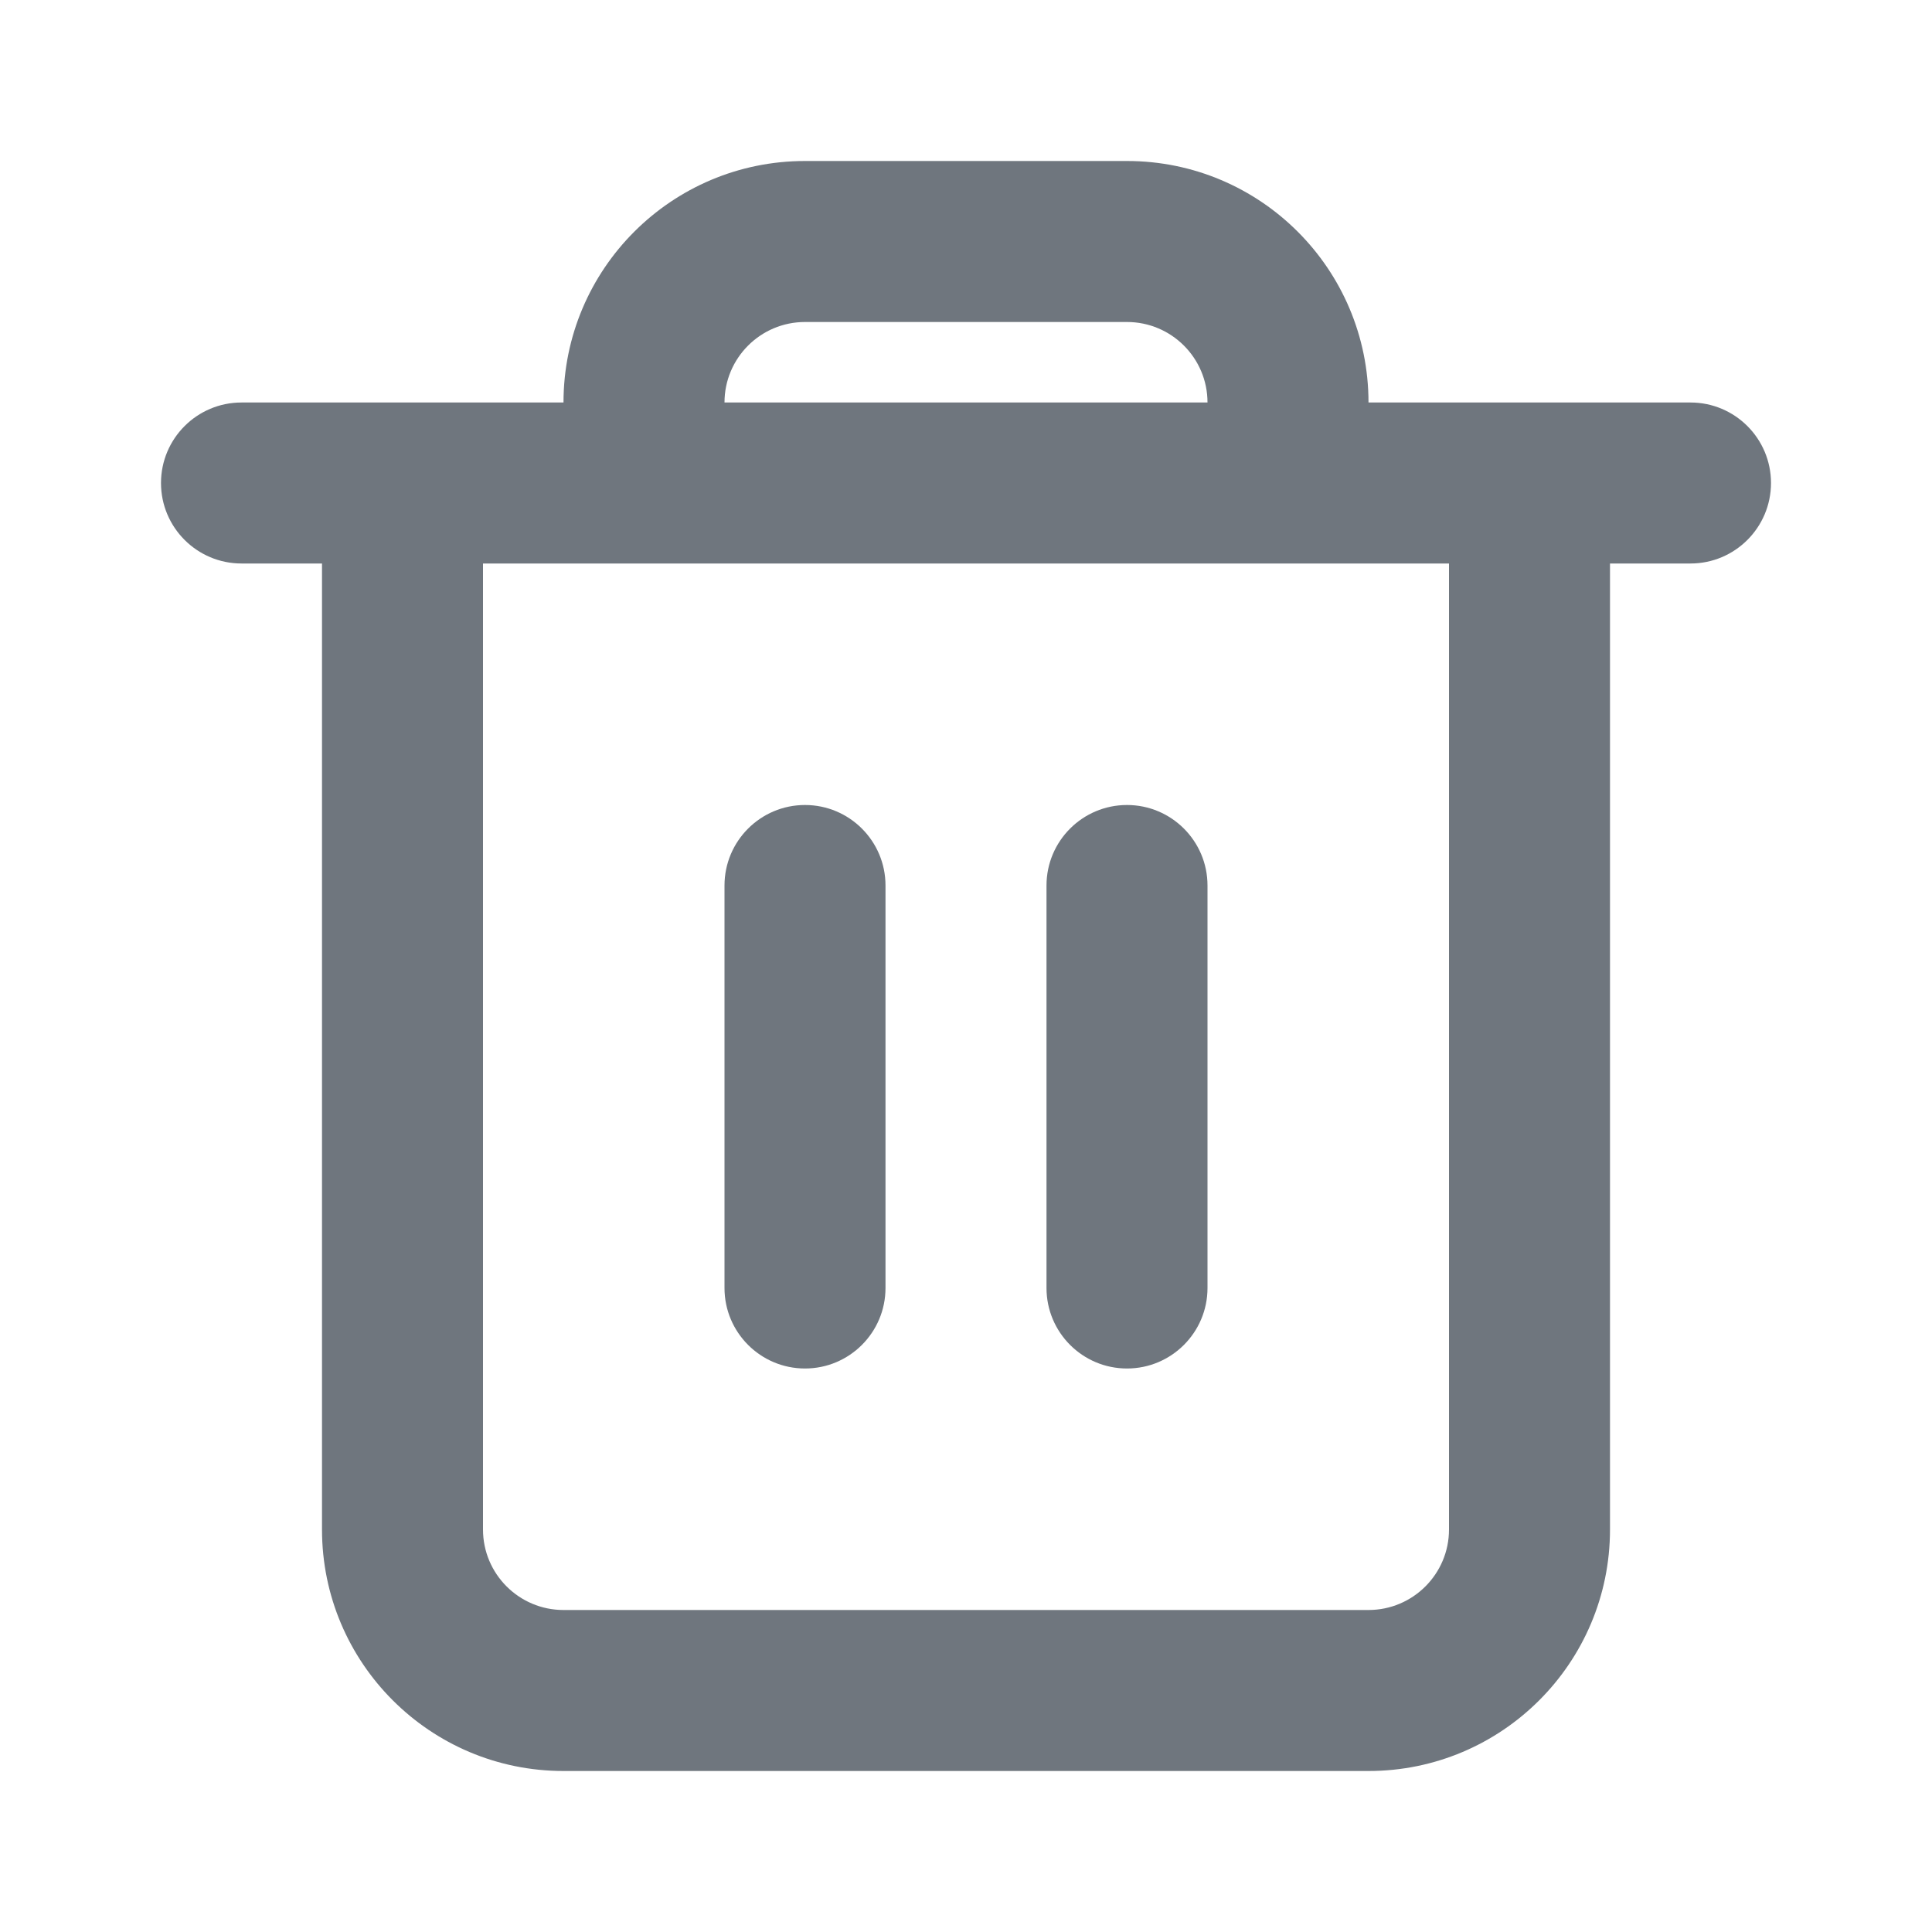
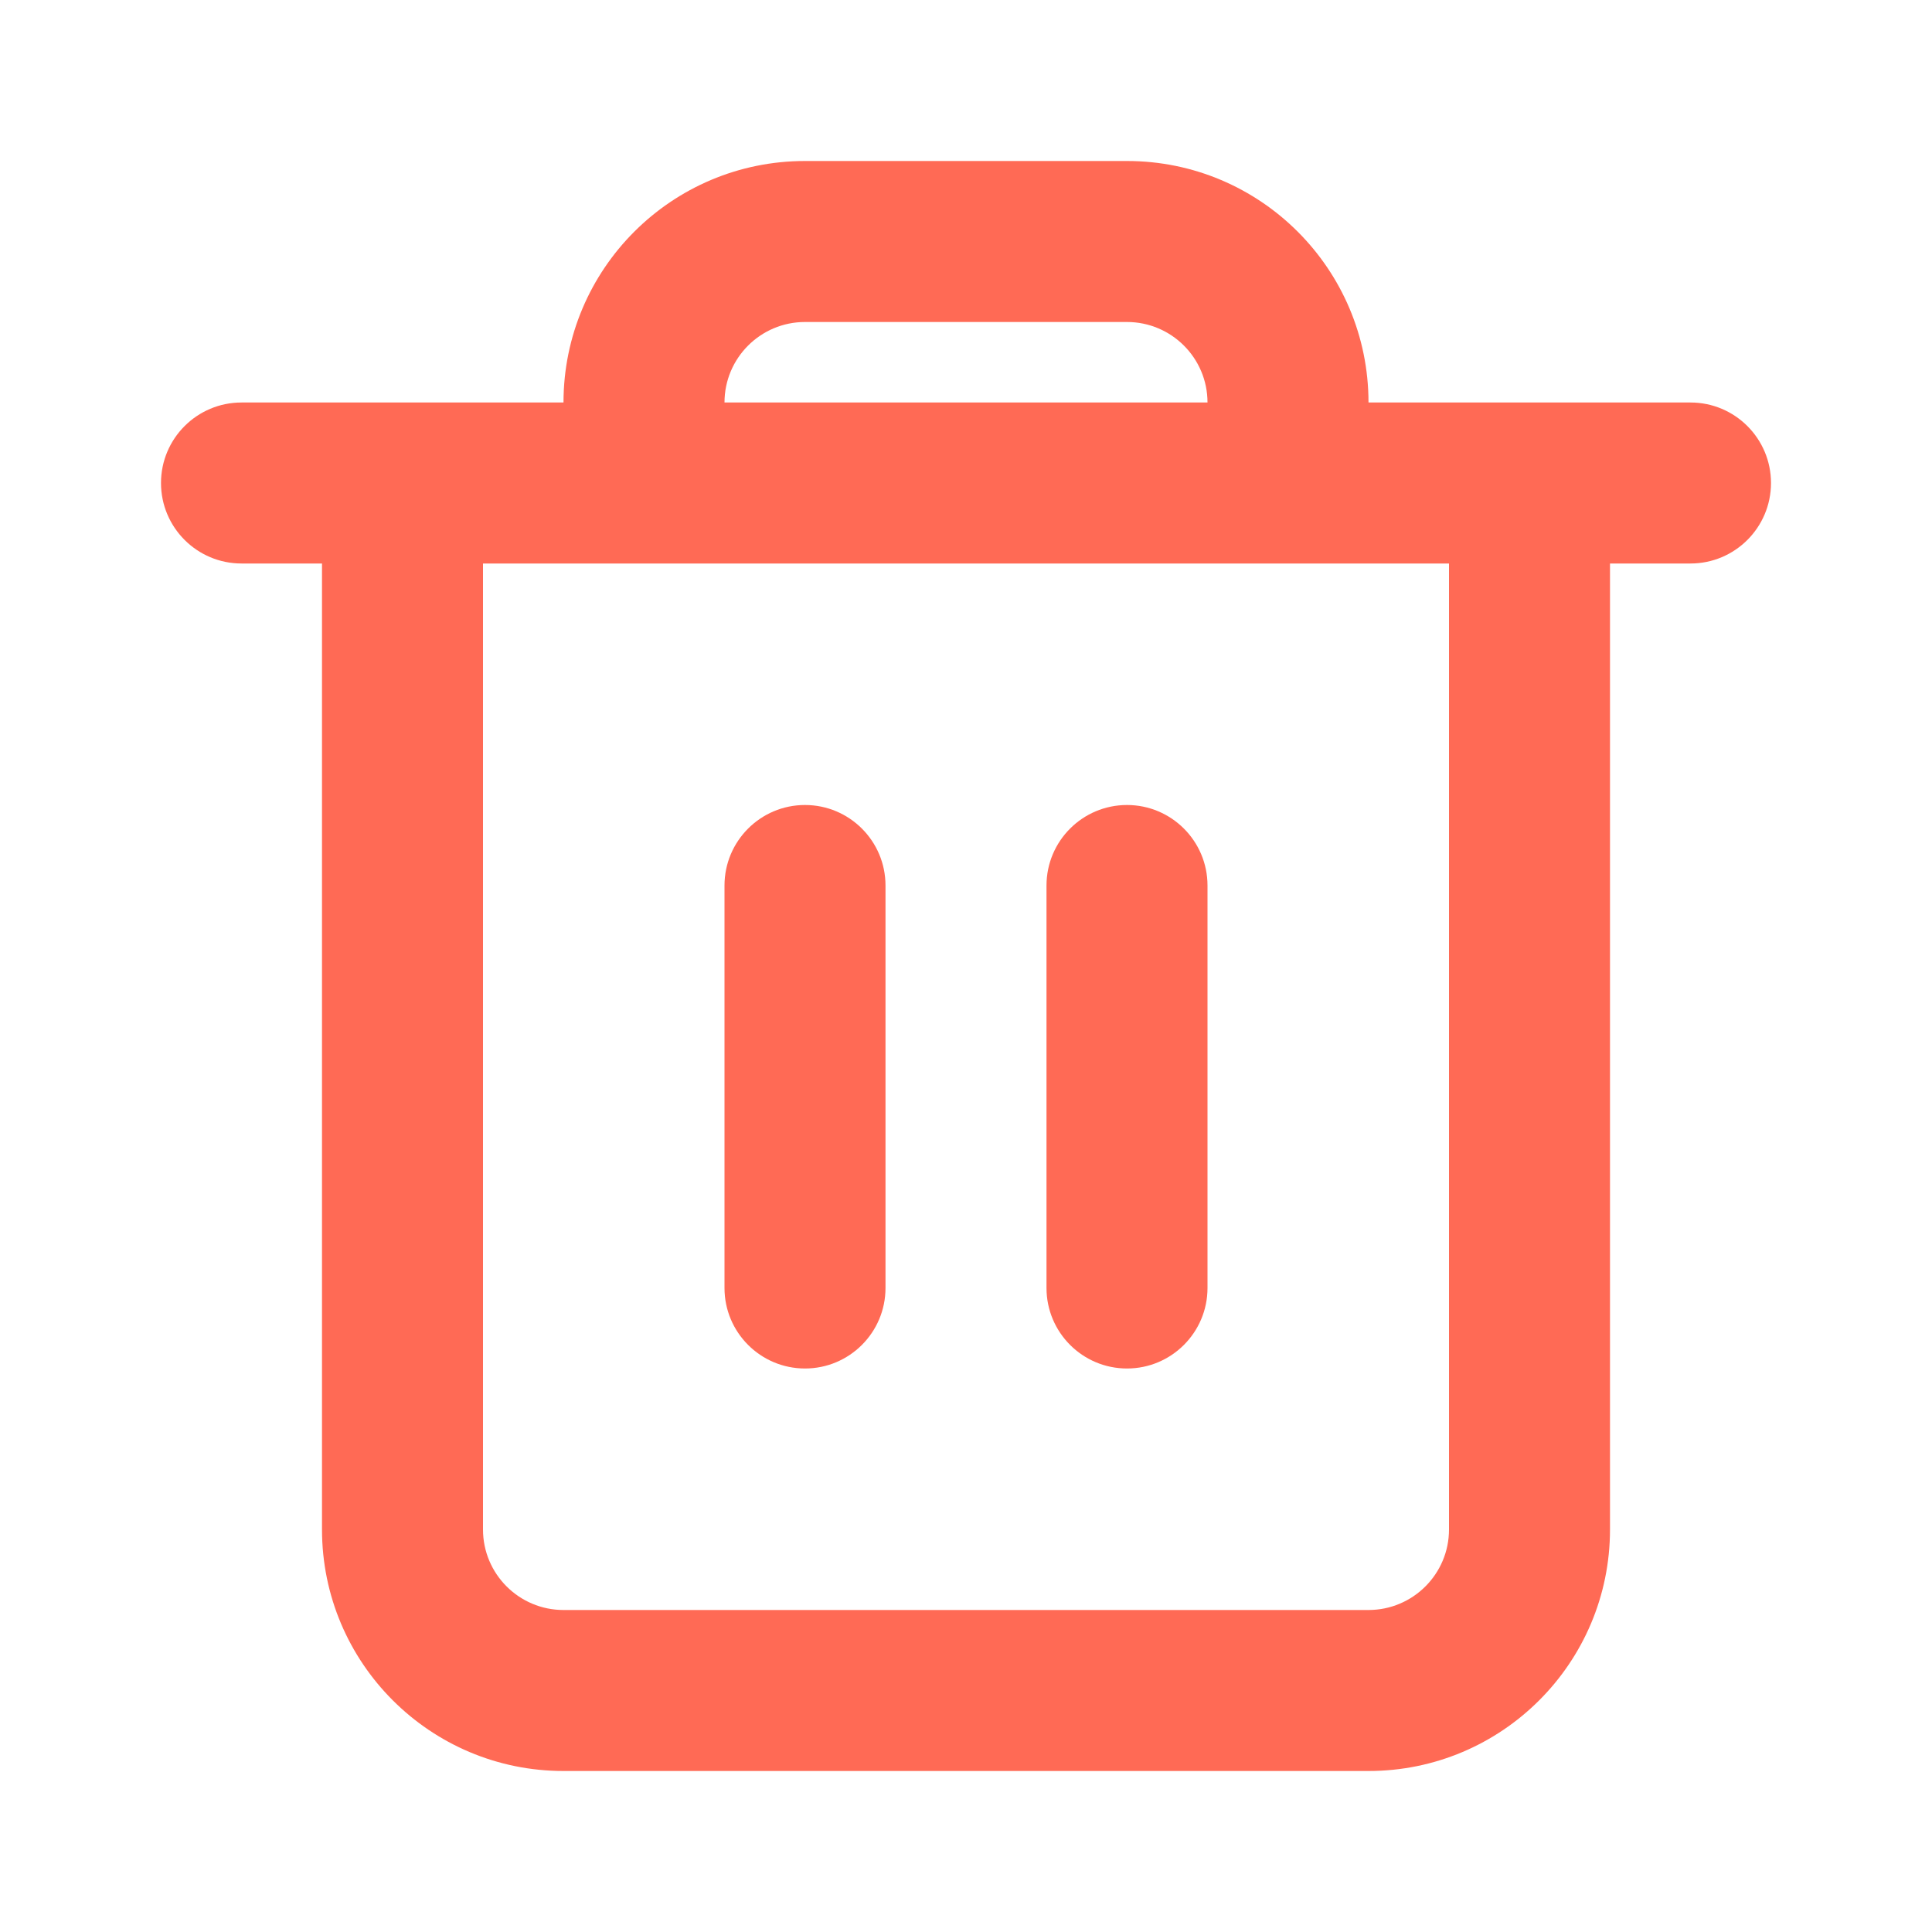
<svg xmlns="http://www.w3.org/2000/svg" width="24" height="24" viewBox="0 0 24 24" fill="none">
-   <path fill-rule="evenodd" clip-rule="evenodd" d="M10 10C10.552 10 11 10.448 11 11V16C11 16.552 10.552 17 10 17C9.448 17 9 16.552 9 16V11C9 10.448 9.448 10 10 10Z" fill="#6F767E" />
-   <path fill-rule="evenodd" clip-rule="evenodd" d="M14 10C14.552 10 15 10.448 15 11V16C15 16.552 14.552 17 14 17C13.448 17 13 16.552 13 16V11C13 10.448 13.448 10 14 10Z" fill="#6F767E" />
-   <path fill-rule="evenodd" clip-rule="evenodd" d="M10 2C8.343 2 7 3.343 7 5H4H3C2.448 5 2 5.448 2 6C2 6.552 2.448 7 3 7H4V19C4 20.657 5.343 22 7 22H17C18.657 22 20 20.657 20 19V7H21C21.552 7 22 6.552 22 6C22 5.448 21.552 5 21 5H20H17C17 3.343 15.657 2 14 2H10ZM15 5C15 4.448 14.552 4 14 4H10C9.448 4 9 4.448 9 5H15ZM7 7H6V19C6 19.552 6.448 20 7 20H17C17.552 20 18 19.552 18 19V7H17H7Z" fill="#6F767E" />
+   <path fill-rule="evenodd" clip-rule="evenodd" d="M10 10C10.552 10 11 10.448 11 11V16C11 16.552 10.552 17 10 17C9.448 17 9 16.552 9 16V11C9 10.448 9.448 10 10 10Z" fill="#FF6A55" />
+   <path fill-rule="evenodd" clip-rule="evenodd" d="M14 10C14.552 10 15 10.448 15 11V16C15 16.552 14.552 17 14 17C13.448 17 13 16.552 13 16V11C13 10.448 13.448 10 14 10Z" fill="#FF6A55" />
+   <path fill-rule="evenodd" clip-rule="evenodd" d="M10 2C8.343 2 7 3.343 7 5H4H3C2.448 5 2 5.448 2 6C2 6.552 2.448 7 3 7H4V19C4 20.657 5.343 22 7 22H17C18.657 22 20 20.657 20 19V7H21C21.552 7 22 6.552 22 6C22 5.448 21.552 5 21 5H20H17C17 3.343 15.657 2 14 2H10ZM15 5C15 4.448 14.552 4 14 4H10C9.448 4 9 4.448 9 5H15ZM7 7H6V19C6 19.552 6.448 20 7 20H17C17.552 20 18 19.552 18 19V7H17H7Z" fill="#FF6A55" />
</svg>
